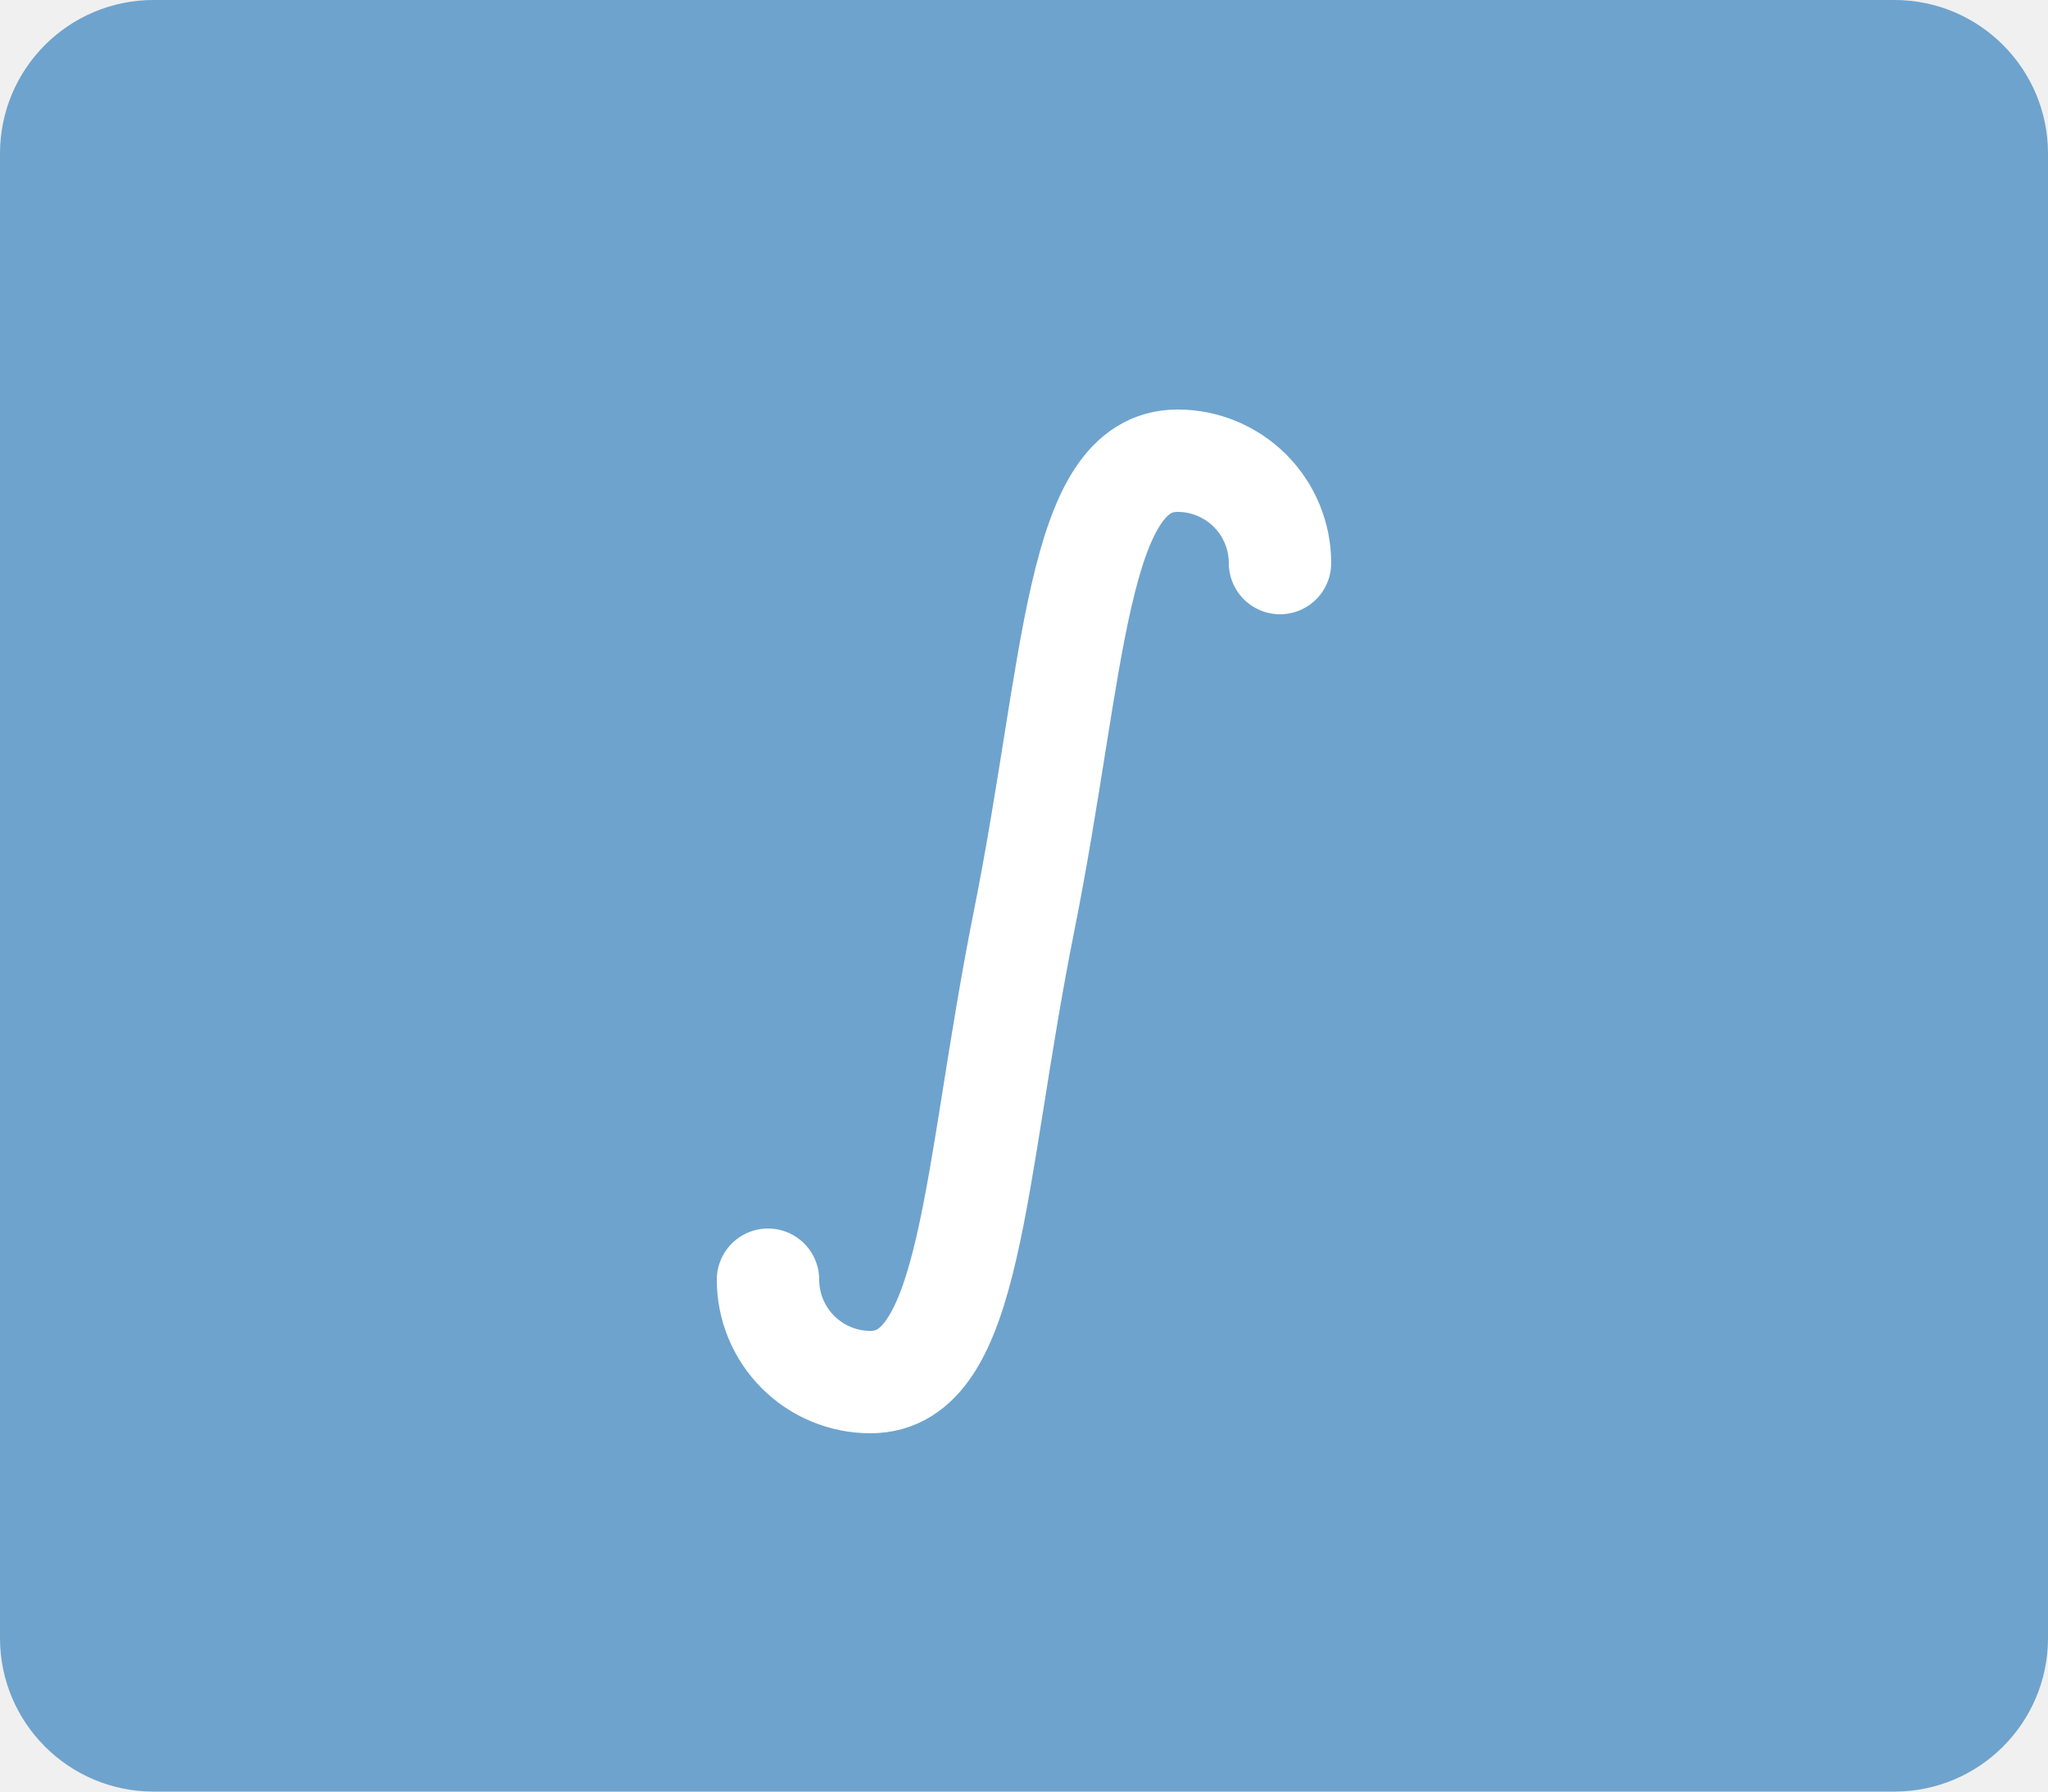
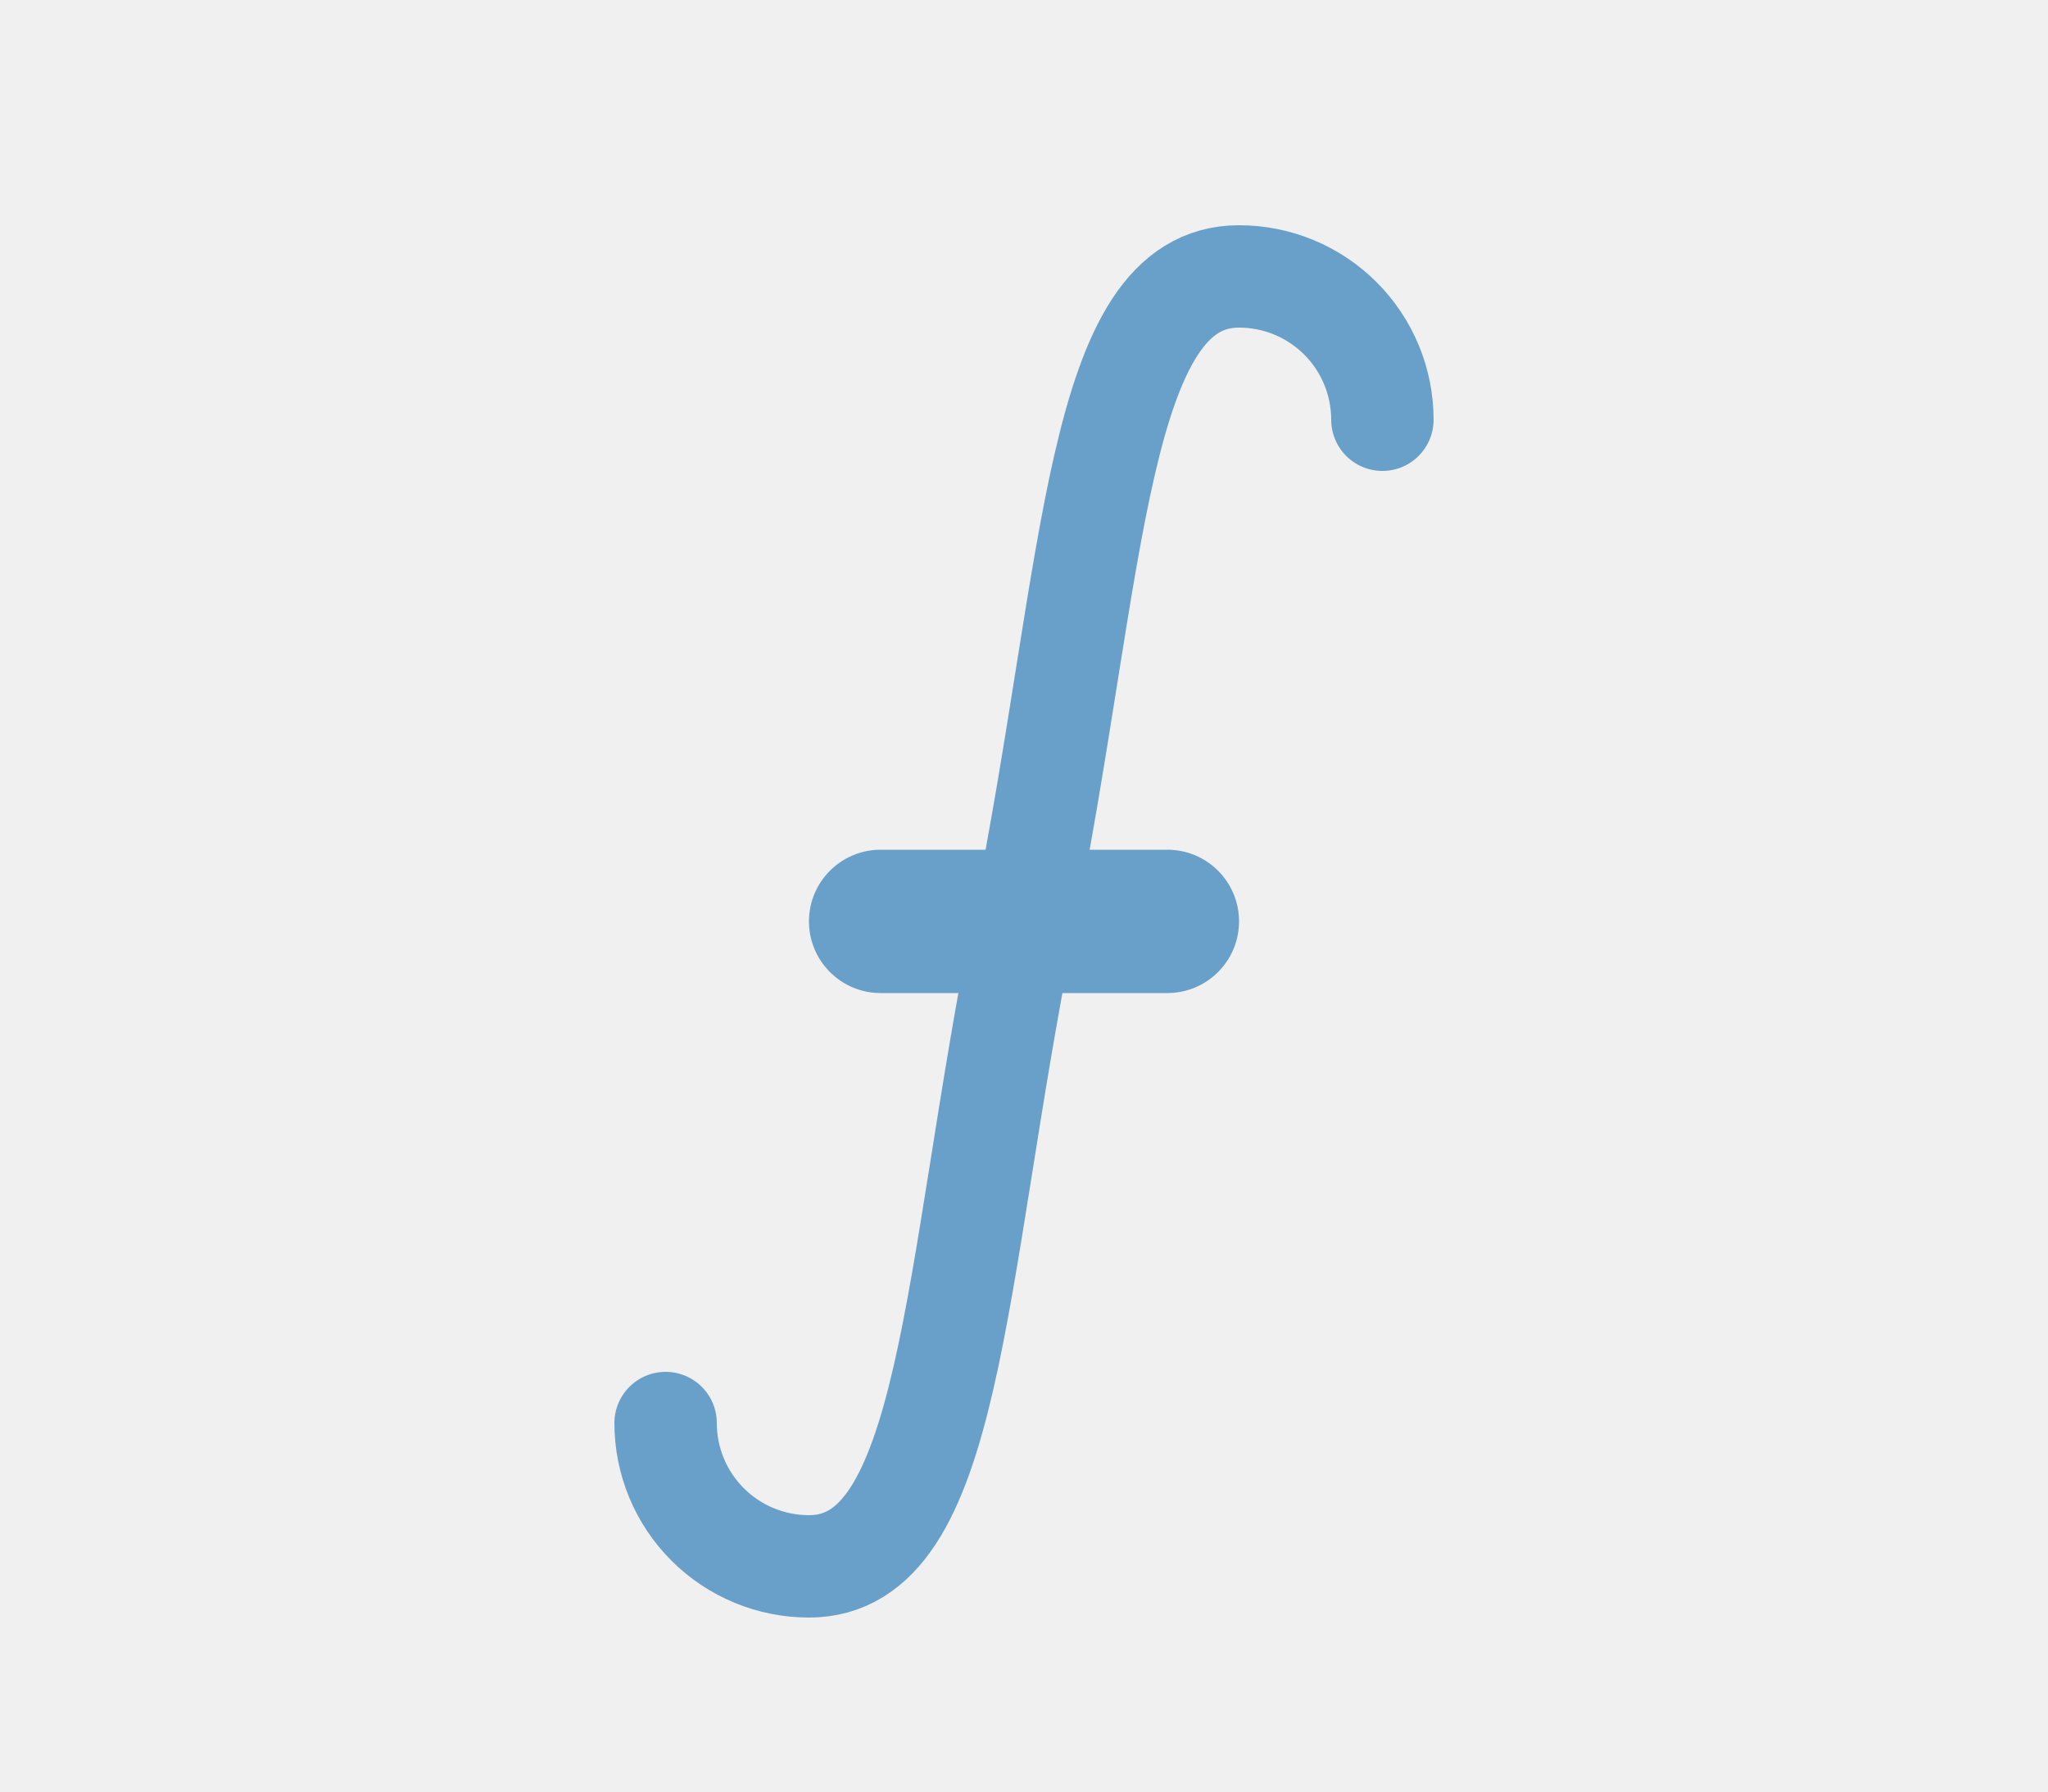
<svg xmlns="http://www.w3.org/2000/svg" width="40" height="35" viewBox="0 0 40 35" fill="none">
-   <g clip-path="url(#clip0_4157_8834)">
-     <path d="M37 0C38.657 0 40 1.343 40 3V32C40 33.657 38.657 35 37 35H3C1.343 35 4.42933e-08 33.657 0 32V3C0 1.343 1.343 6.44255e-08 3 0H37Z" fill="#6EA3CD" />
-     <path d="M15 25C15 25.53 15.211 26.039 15.586 26.414C15.961 26.789 16.47 27 17 27C19 27 19 23 20 18C21 13 21 9 23 9C23.53 9 24.039 9.211 24.414 9.586C24.789 9.961 25 10.47 25 11" stroke="white" stroke-width="2" stroke-linecap="round" stroke-linejoin="round" />
-   </g>
-   <defs>
-     <clipPath id="clip0_4157_8834">
-       <rect width="40" height="35" fill="white" />
-     </clipPath>
-   </defs>
+   <path d="M13 27.8C13 28.543 13.295 29.255 13.82 29.78C14.345 30.305 15.057 30.6 15.8 30.6C18.6 30.6 18.6 25 20 18C21.4 11 21.4 5.4 24.2 5.4C24.943 5.4 25.655 5.695 26.18 6.22C26.705 6.745 27 7.457 27 8.2" stroke="#69A0C9" stroke-width="2" stroke-linecap="round" stroke-linejoin="round" />
+   <rect x="15.8" y="16.6" width="8.4" height="2.8" rx="1.4" fill="#69A0C9" />
</svg>
